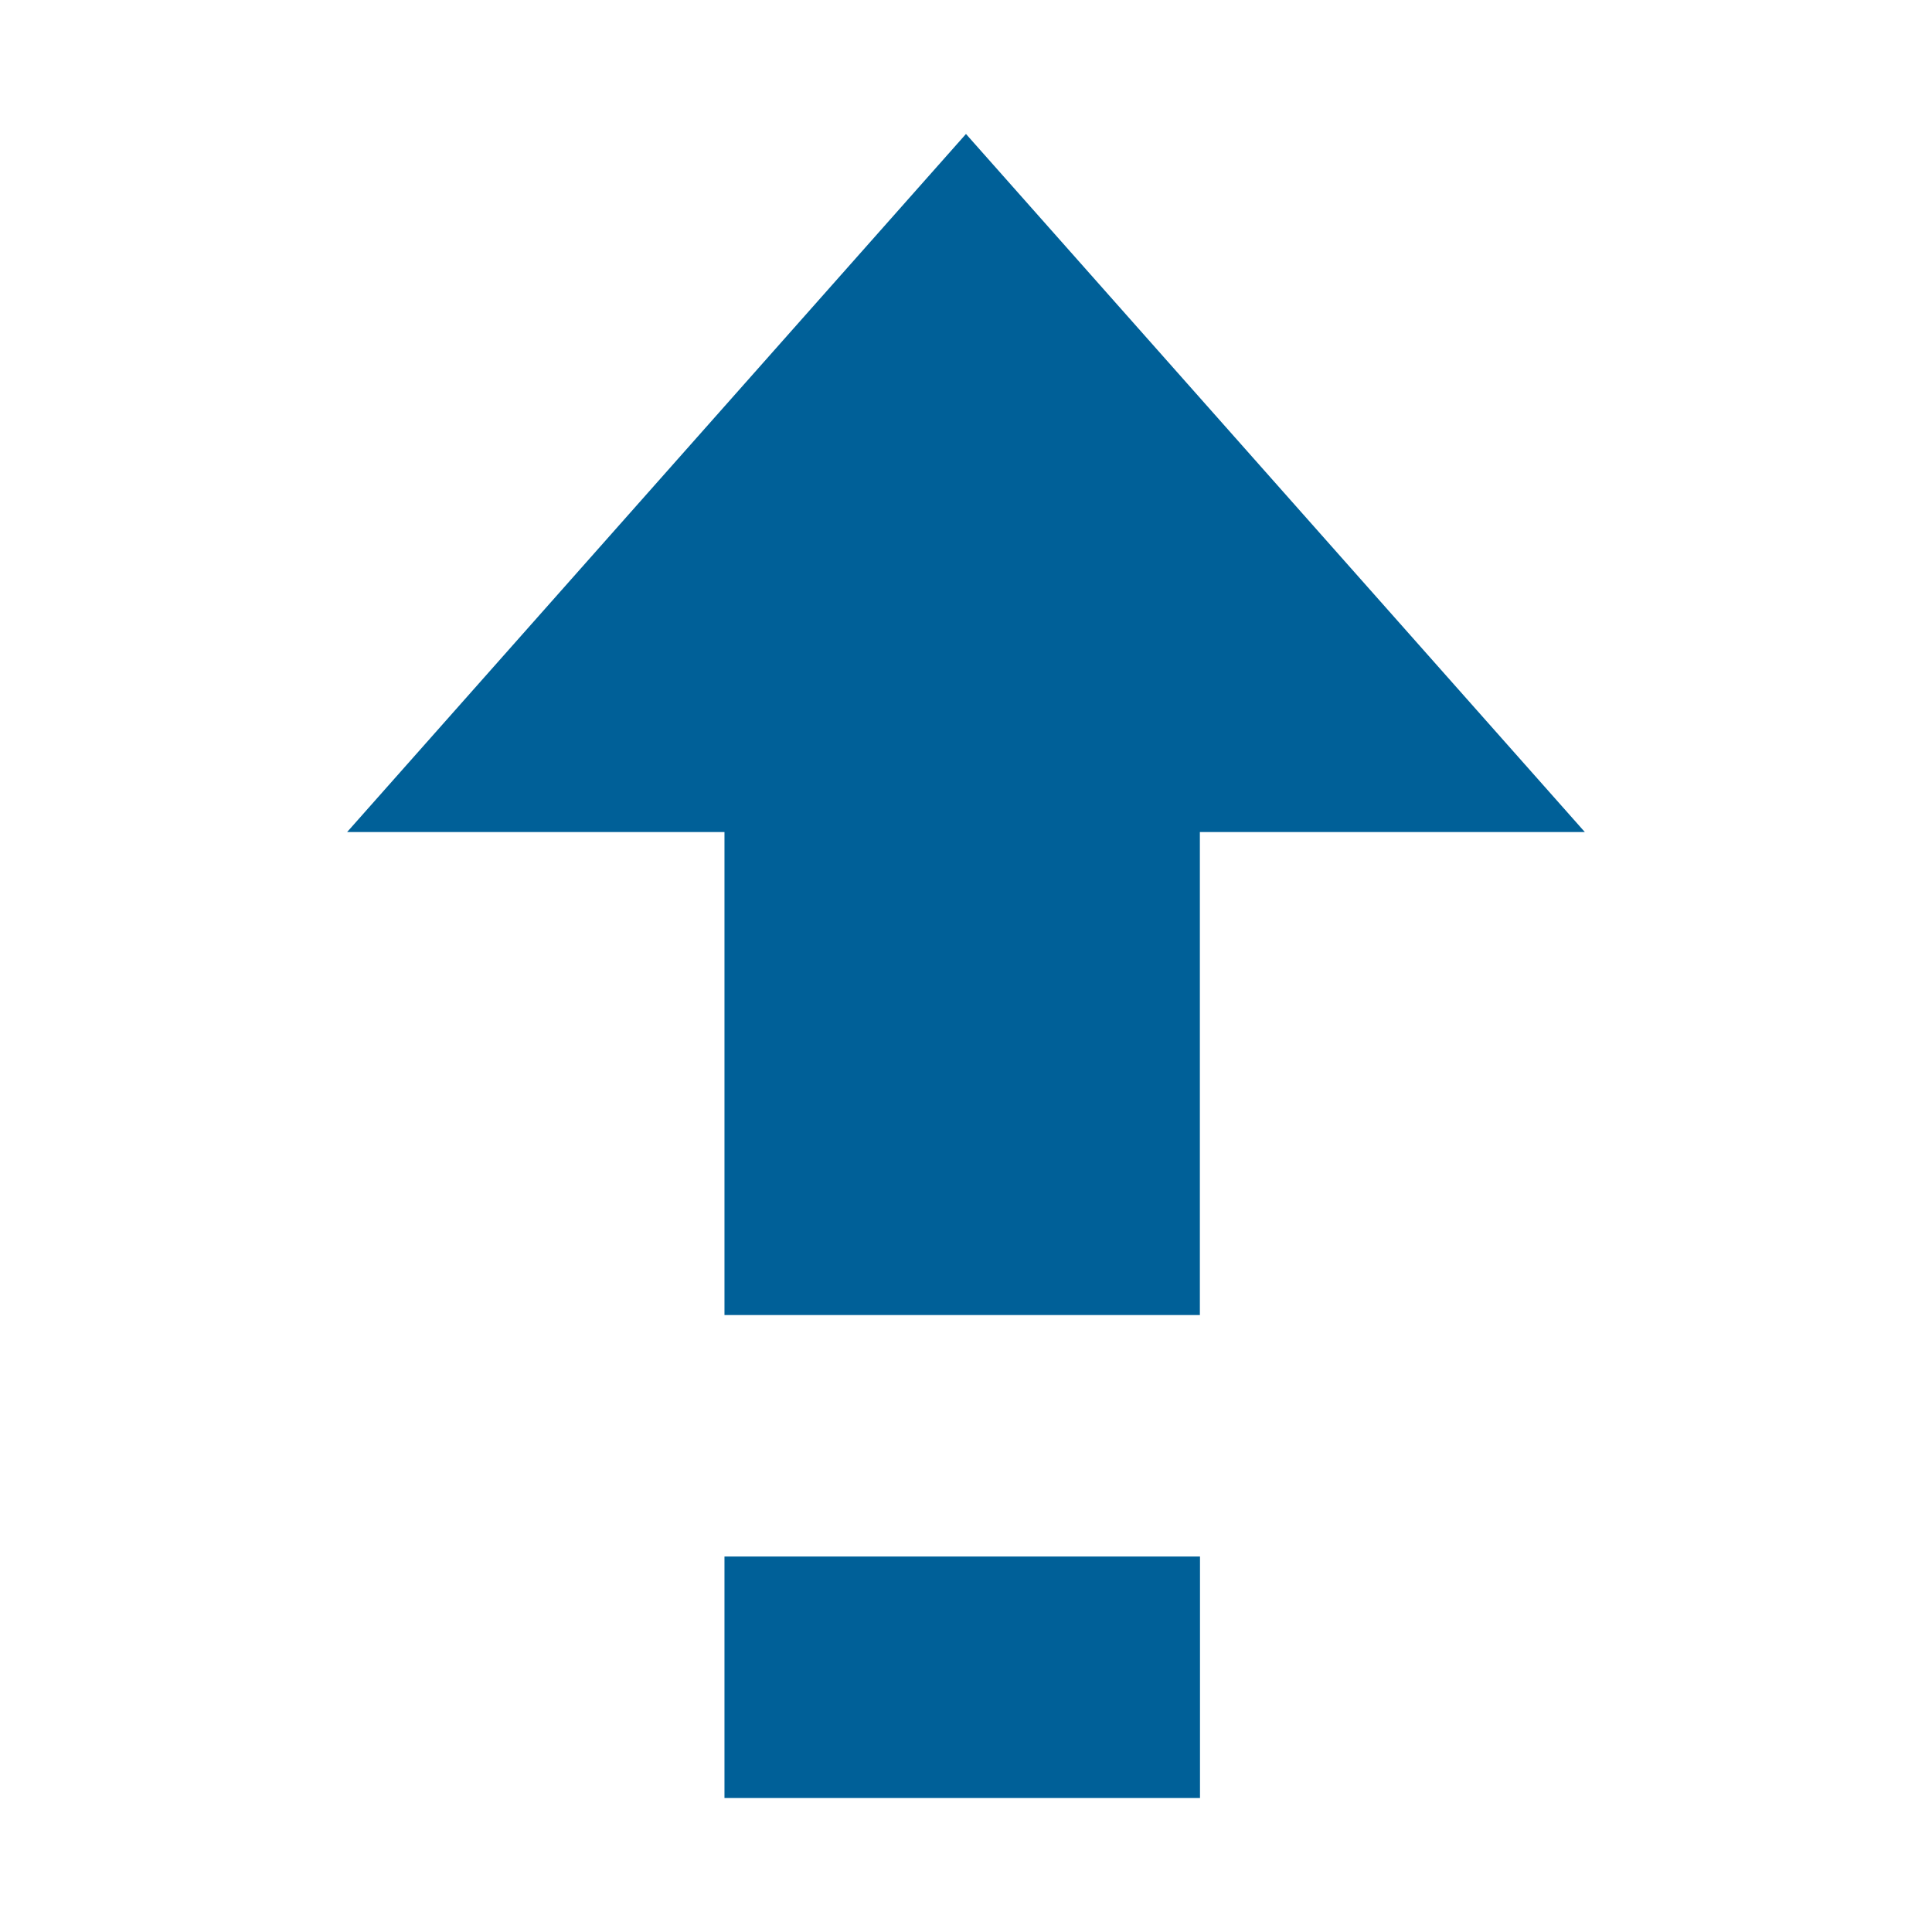
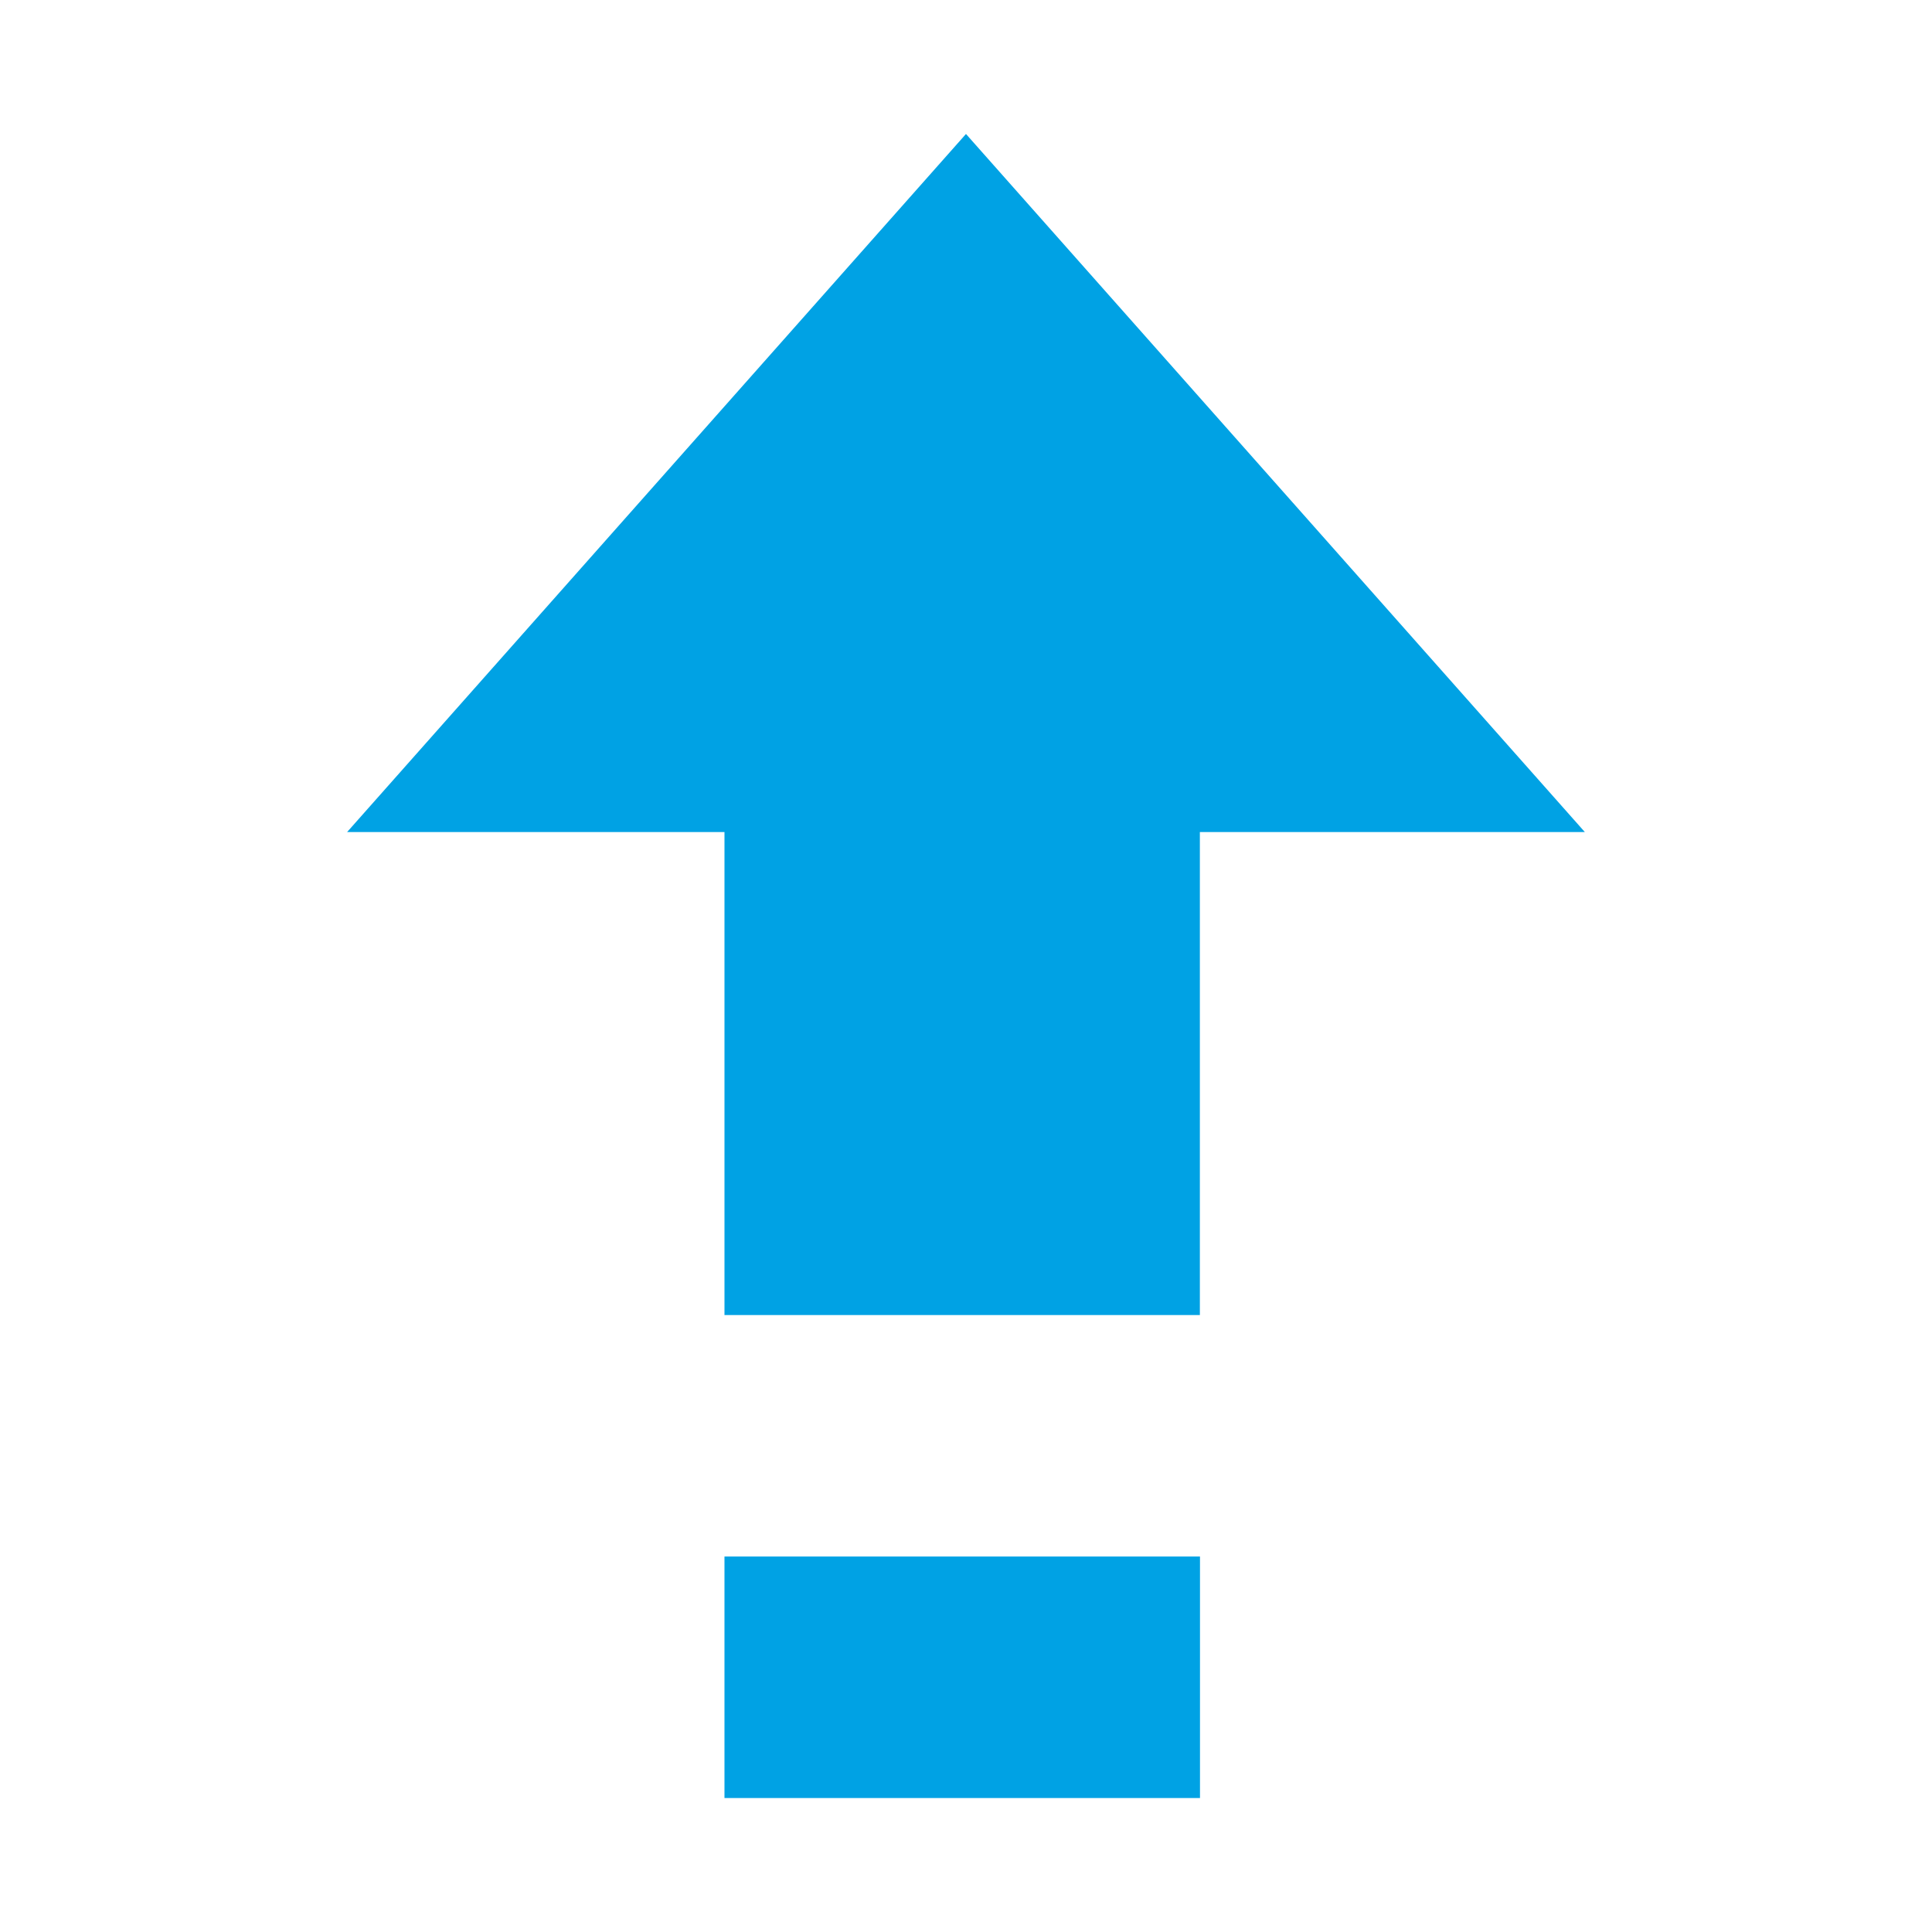
<svg xmlns="http://www.w3.org/2000/svg" xmlns:ns1="http://www.openswatchbook.org/uri/2009/osb" width="32" viewBox="0 0 32 32" version="1.1" id="svg7384" height="32">
  <defs id="defs7386">
    <linearGradient ns1:paint="solid" id="linearGradient19282" gradientTransform="matrix(-2.736579,0.2820293,-0.1890831,-0.9998832,239.5401,-879.4556)">
      <stop style="stop-color:#666666;stop-opacity:1;" offset="0" id="stop19284" />
    </linearGradient>
  </defs>
-   <g transform="translate(-141.0002,-791)" style="display:inline" id="layer9" />
-   <g transform="translate(-141.0002,-791)" style="display:inline" id="layer10" />
-   <g transform="translate(-141.0002,-791)" id="layer11" />
-   <g transform="translate(-141.0002,-791)" style="display:inline" id="layer13" />
-   <g transform="translate(-141.0002,-791)" id="layer14" />
-   <g transform="translate(-141.0002,-791)" style="display:inline" id="layer15" />
-   <g transform="translate(-141.0002,-791)" style="display:inline" id="g71291" />
-   <g transform="translate(-141.0002,-791)" style="display:inline" id="g4953" />
-   <g transform="matrix(2,0,0,2,-282.0004,-1614.219)" style="display:inline;fill:#006098;fill-opacity:1" id="layer12">
-     <path style="color:#000000;display:inline;overflow:visible;visibility:visible;fill:#006098;fill-opacity:1;stroke:none;stroke-width:2;marker:none;enable-background:new" d="m 147,818 v -4 h -3.125 l 5.125,-5.781 5.125,5.781 h -3.188 v 4 z" id="path16532" />
-     <path id="path16534" d="m 147,822 v -2 h 3.938 v 2 z" style="color:#000000;display:inline;overflow:visible;visibility:visible;fill:#006098;fill-opacity:1;stroke:none;stroke-width:2;marker:none;enable-background:new" />
+   <g transform="translate(-141.0002,-791)" style="display:inline;fill:#00a2e4;fill-opacity:1" id="layer9" />
+   <g transform="translate(-141.0002,-791)" style="display:inline;fill:#00a2e4;fill-opacity:1" id="layer10" />
+   <g transform="translate(-141.0002,-791)" id="layer11" style="fill:#00a2e4;fill-opacity:1" />
+   <g transform="translate(-141.0002,-791)" style="display:inline;fill:#00a2e4;fill-opacity:1" id="layer13" />
+   <g transform="translate(-141.0002,-791)" id="layer14" style="fill:#00a2e4;fill-opacity:1" />
+   <g transform="translate(-141.0002,-791)" style="display:inline;fill:#00a2e4;fill-opacity:1" id="layer15" />
+   <g transform="translate(-141.0002,-791)" style="display:inline;fill:#00a2e4;fill-opacity:1" id="g71291" />
+   <g transform="translate(-141.0002,-791)" style="display:inline;fill:#00a2e4;fill-opacity:1" id="g4953" />
+   <g transform="matrix(2,0,0,2,-282.0004,-1614.219)" style="display:inline;fill:#00a2e4;fill-opacity:1" id="layer12">
+     <path style="color:#000000;display:inline;overflow:visible;visibility:visible;fill:#00a2e4;fill-opacity:1;stroke:none;stroke-width:2;marker:none;enable-background:new" d="m 147,818 v -4 h -3.125 l 5.125,-5.781 5.125,5.781 h -3.188 v 4 z" id="path16532" />
+     <path id="path16534" d="m 147,822 v -2 h 3.938 v 2 z" style="color:#000000;display:inline;overflow:visible;visibility:visible;fill:#00a2e4;fill-opacity:1;stroke:none;stroke-width:2;marker:none;enable-background:new" />
  </g>
</svg>
